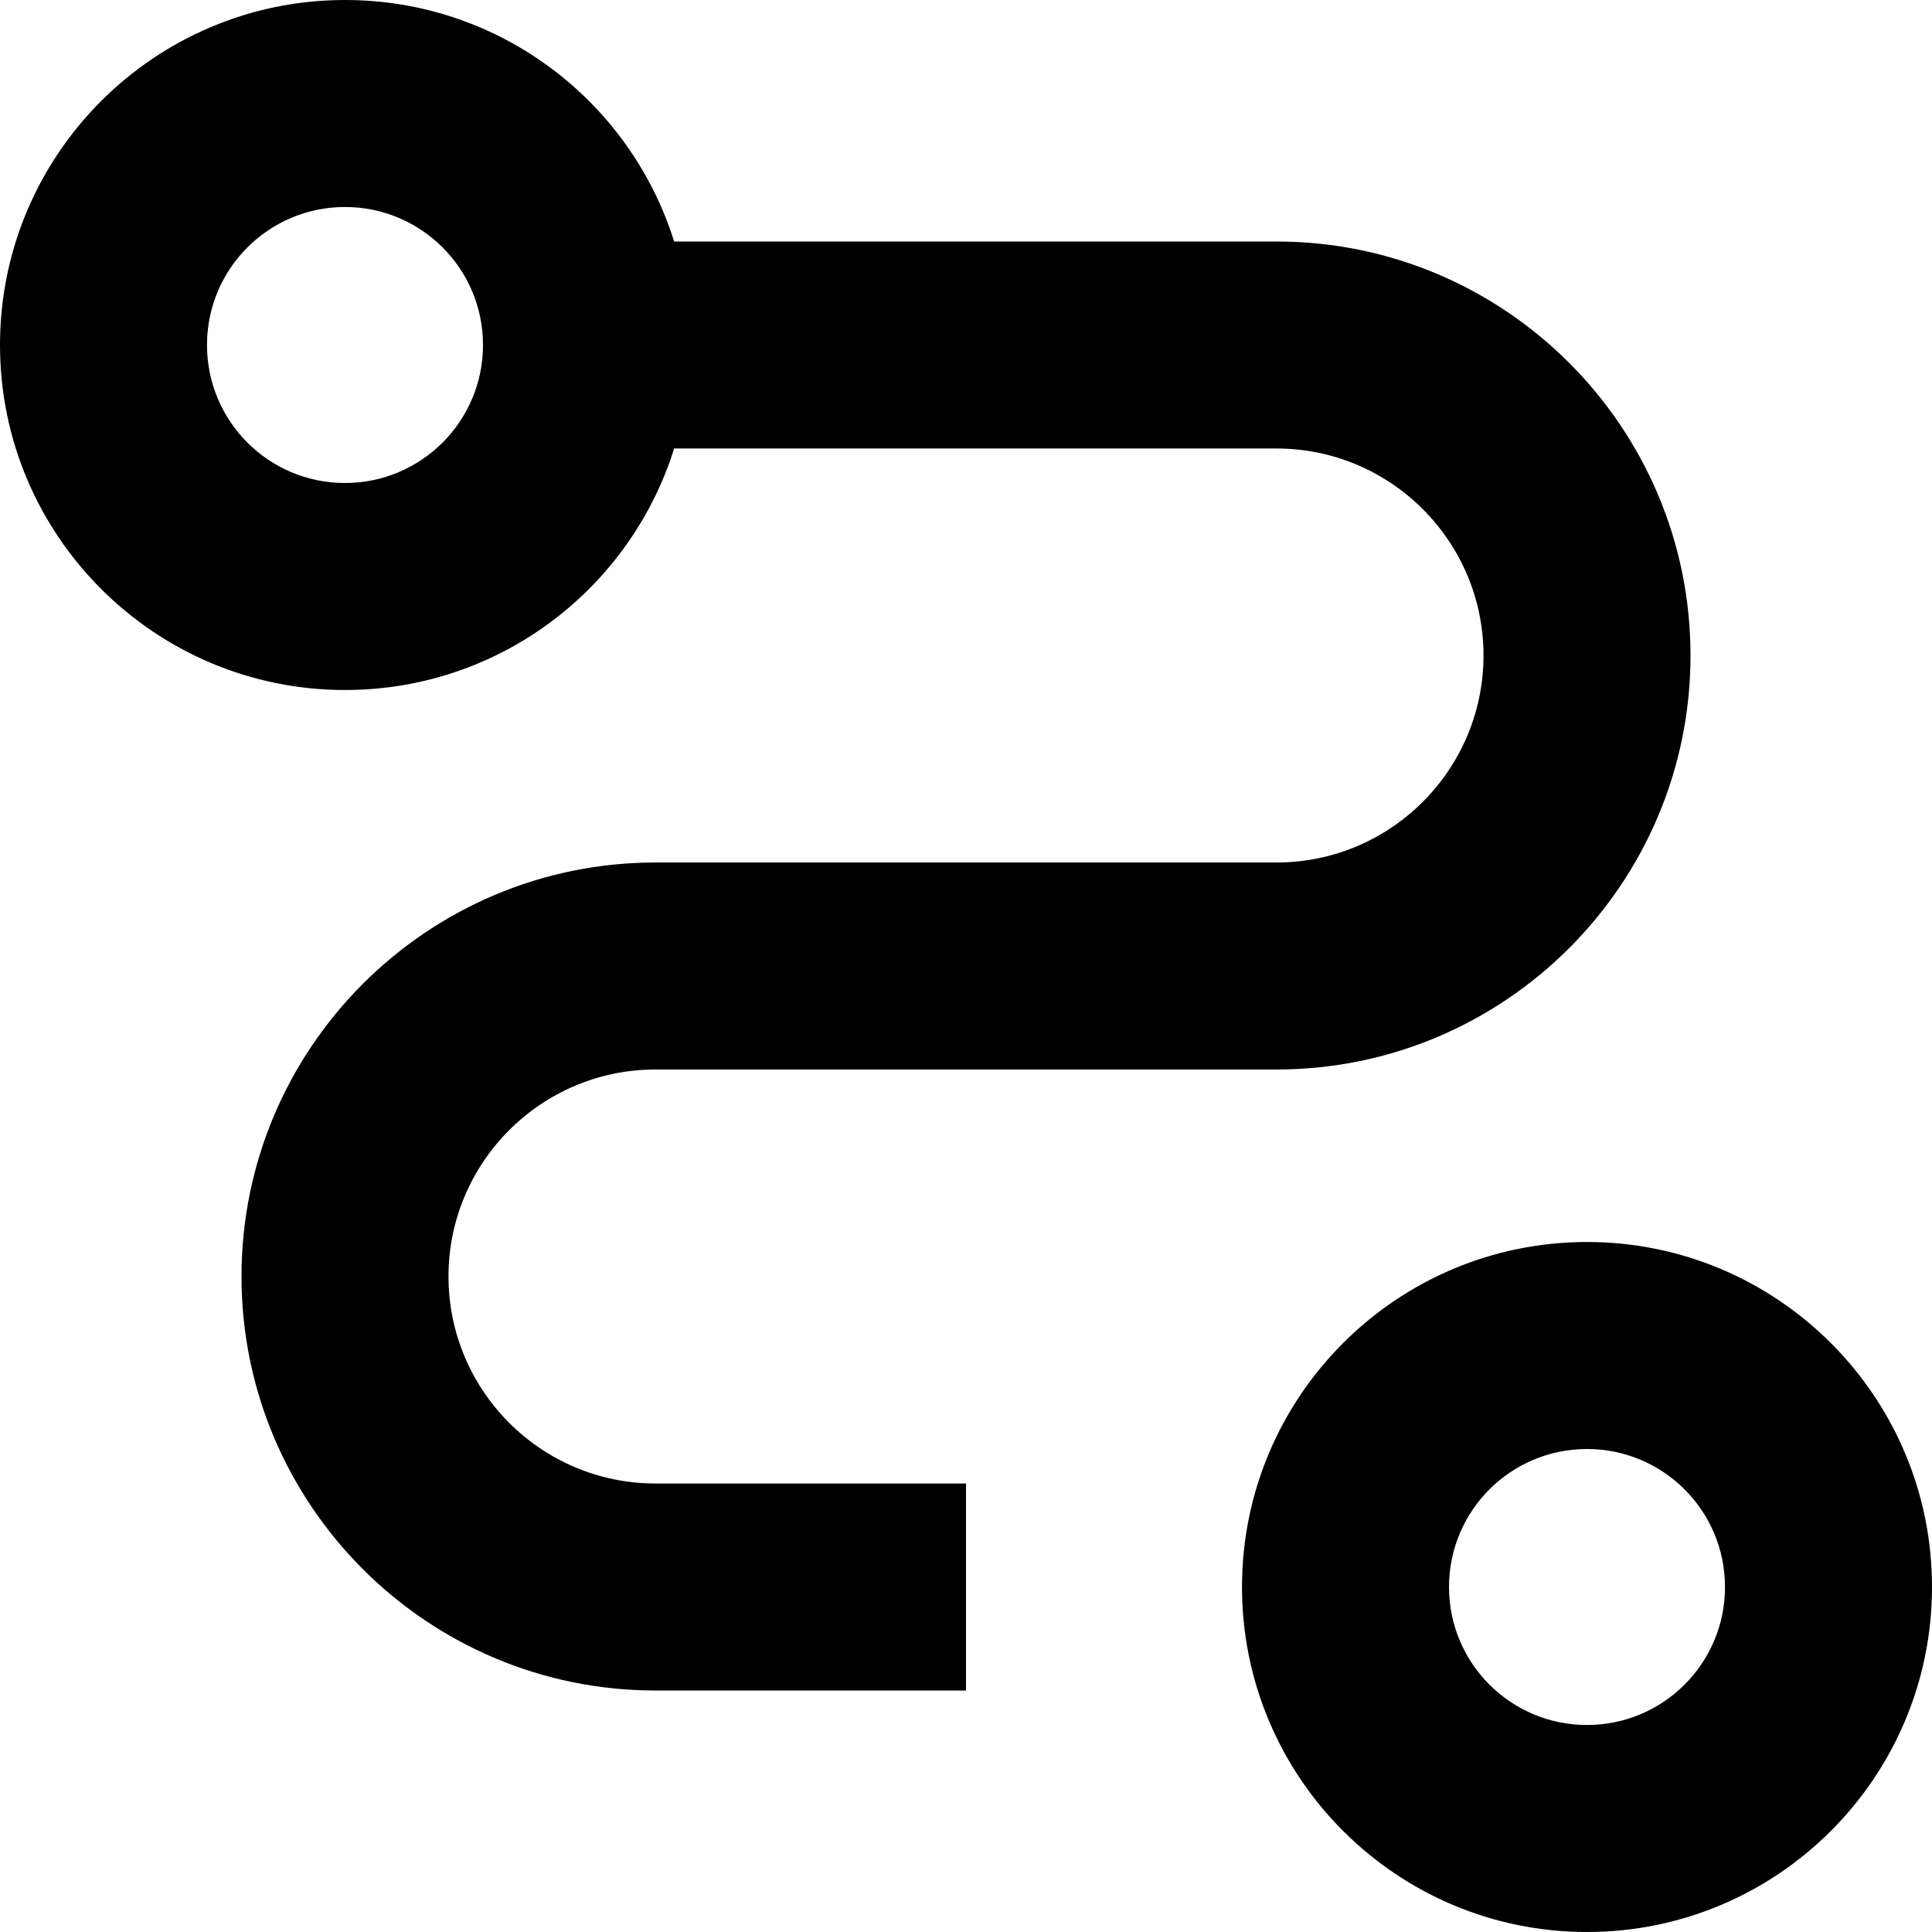
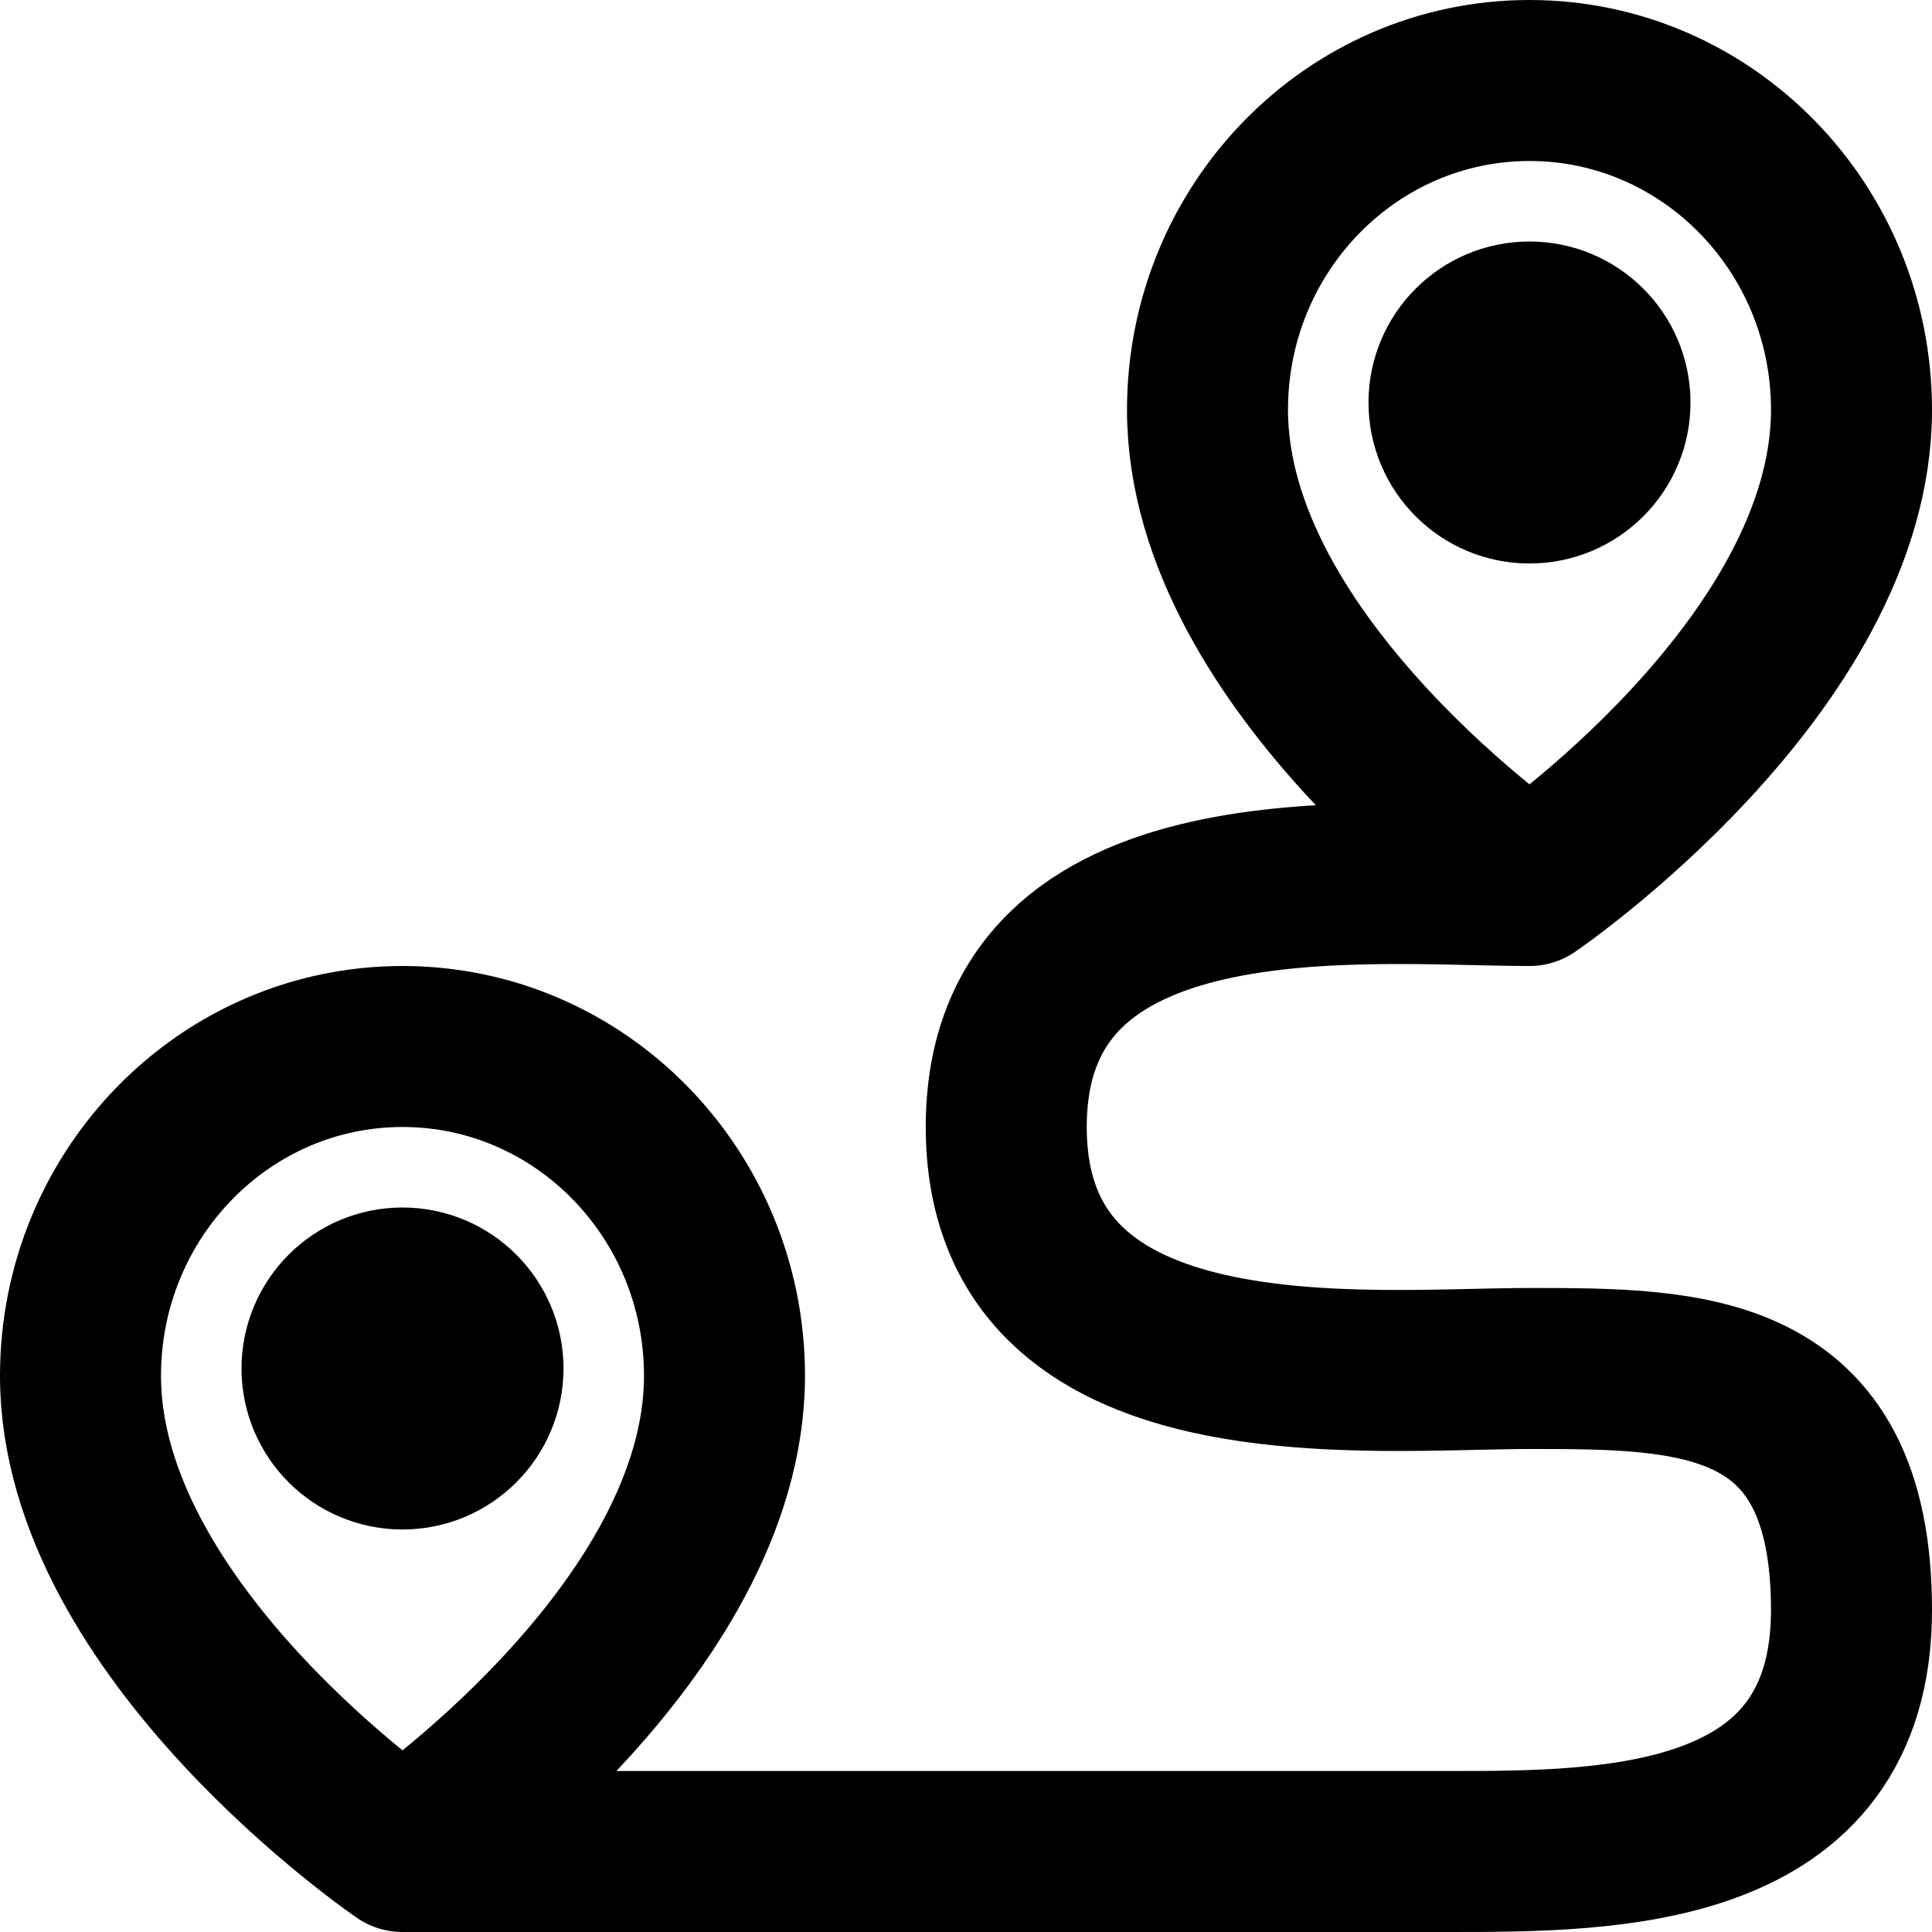
- <svg xmlns="http://www.w3.org/2000/svg" width="560" height="560" viewBox="0 0 560 560">
-   <path d="M460 360c-55.2 0-100 44.8-100 100s44.8 100 100 100 100-44.8 100-100-44.8-100-100-100zm0 140c-22.1 0-40-17.9-40-40s17.9-40 40-40 40 17.9 40 40-17.9 40-40 40zM130 370c0-33.1 26.9-60 60-60h180c66.2 0 120-53.8 120-120S436.2 70 370 70H195.4C182.7 29.4 144.8 0 100 0 44.8 0 0 44.8 0 100s44.8 100 100 100c44.8 0 82.7-29.4 95.4-70H370c33.1 0 60 26.9 60 60s-26.9 60-60 60H190c-66.2 0-120 53.8-120 120s53.8 120 120 120h90v-60h-90c-33.1 0-60-26.9-60-60zm-30-230c-22.1 0-40-17.9-40-40s17.9-40 40-40 40 17.9 40 40-17.9 40-40 40z" />
+ <svg xmlns="http://www.w3.org/2000/svg" width="24px" height="24px" viewBox="0 0 24 24" version="1.1">
+   <g id="route" stroke="none" stroke-width="1" fill="none" fill-rule="evenodd" stroke-linecap="round" stroke-linejoin="round">
+     <path d="M5,23 C12.333,23 16.667,23 18,23 C20,23 23,23 23,20 C23,17 21,17 19,17 C17,17 12.5,17.5 12.5,14 C12.5,10.5 17,11 19,11 M23,5.091 C23,8.273 19,11 19,11 C19,11 15,8.273 15,5.091 C15,2.832 16.791,1 19,1 C21.209,1 23,2.832 23,5.091 M9,17.091 C9,14.832 7.209,13 5,13 C2.791,13 1,14.832 1,17.091 C1,20.273 5,23 5,23 C5,23 9,20.273 9,17.091 M5,18 C5.552,18 6,17.552 6,17 C6,16.448 5.552,16 5,16 C4.448,16 4,16.448 4,17 M5,18 C4.448,18 4,17.552 4,17 C4,16.448 4.448,16 5,16 C5.552,16 6,16.448 6,17 M18,5 C18,4.448 18.448,4 19,4 C19.552,4 20,4.448 20,5 C20,5.552 19.552,6 19,6 M20,5 C20,4.448 19.552,4 19,4 C18.448,4 18,4.448 18,5 C18,5.552 18.448,6 19,6" id="Shape" stroke="#000000" stroke-width="2" />
+   </g>
</svg>
